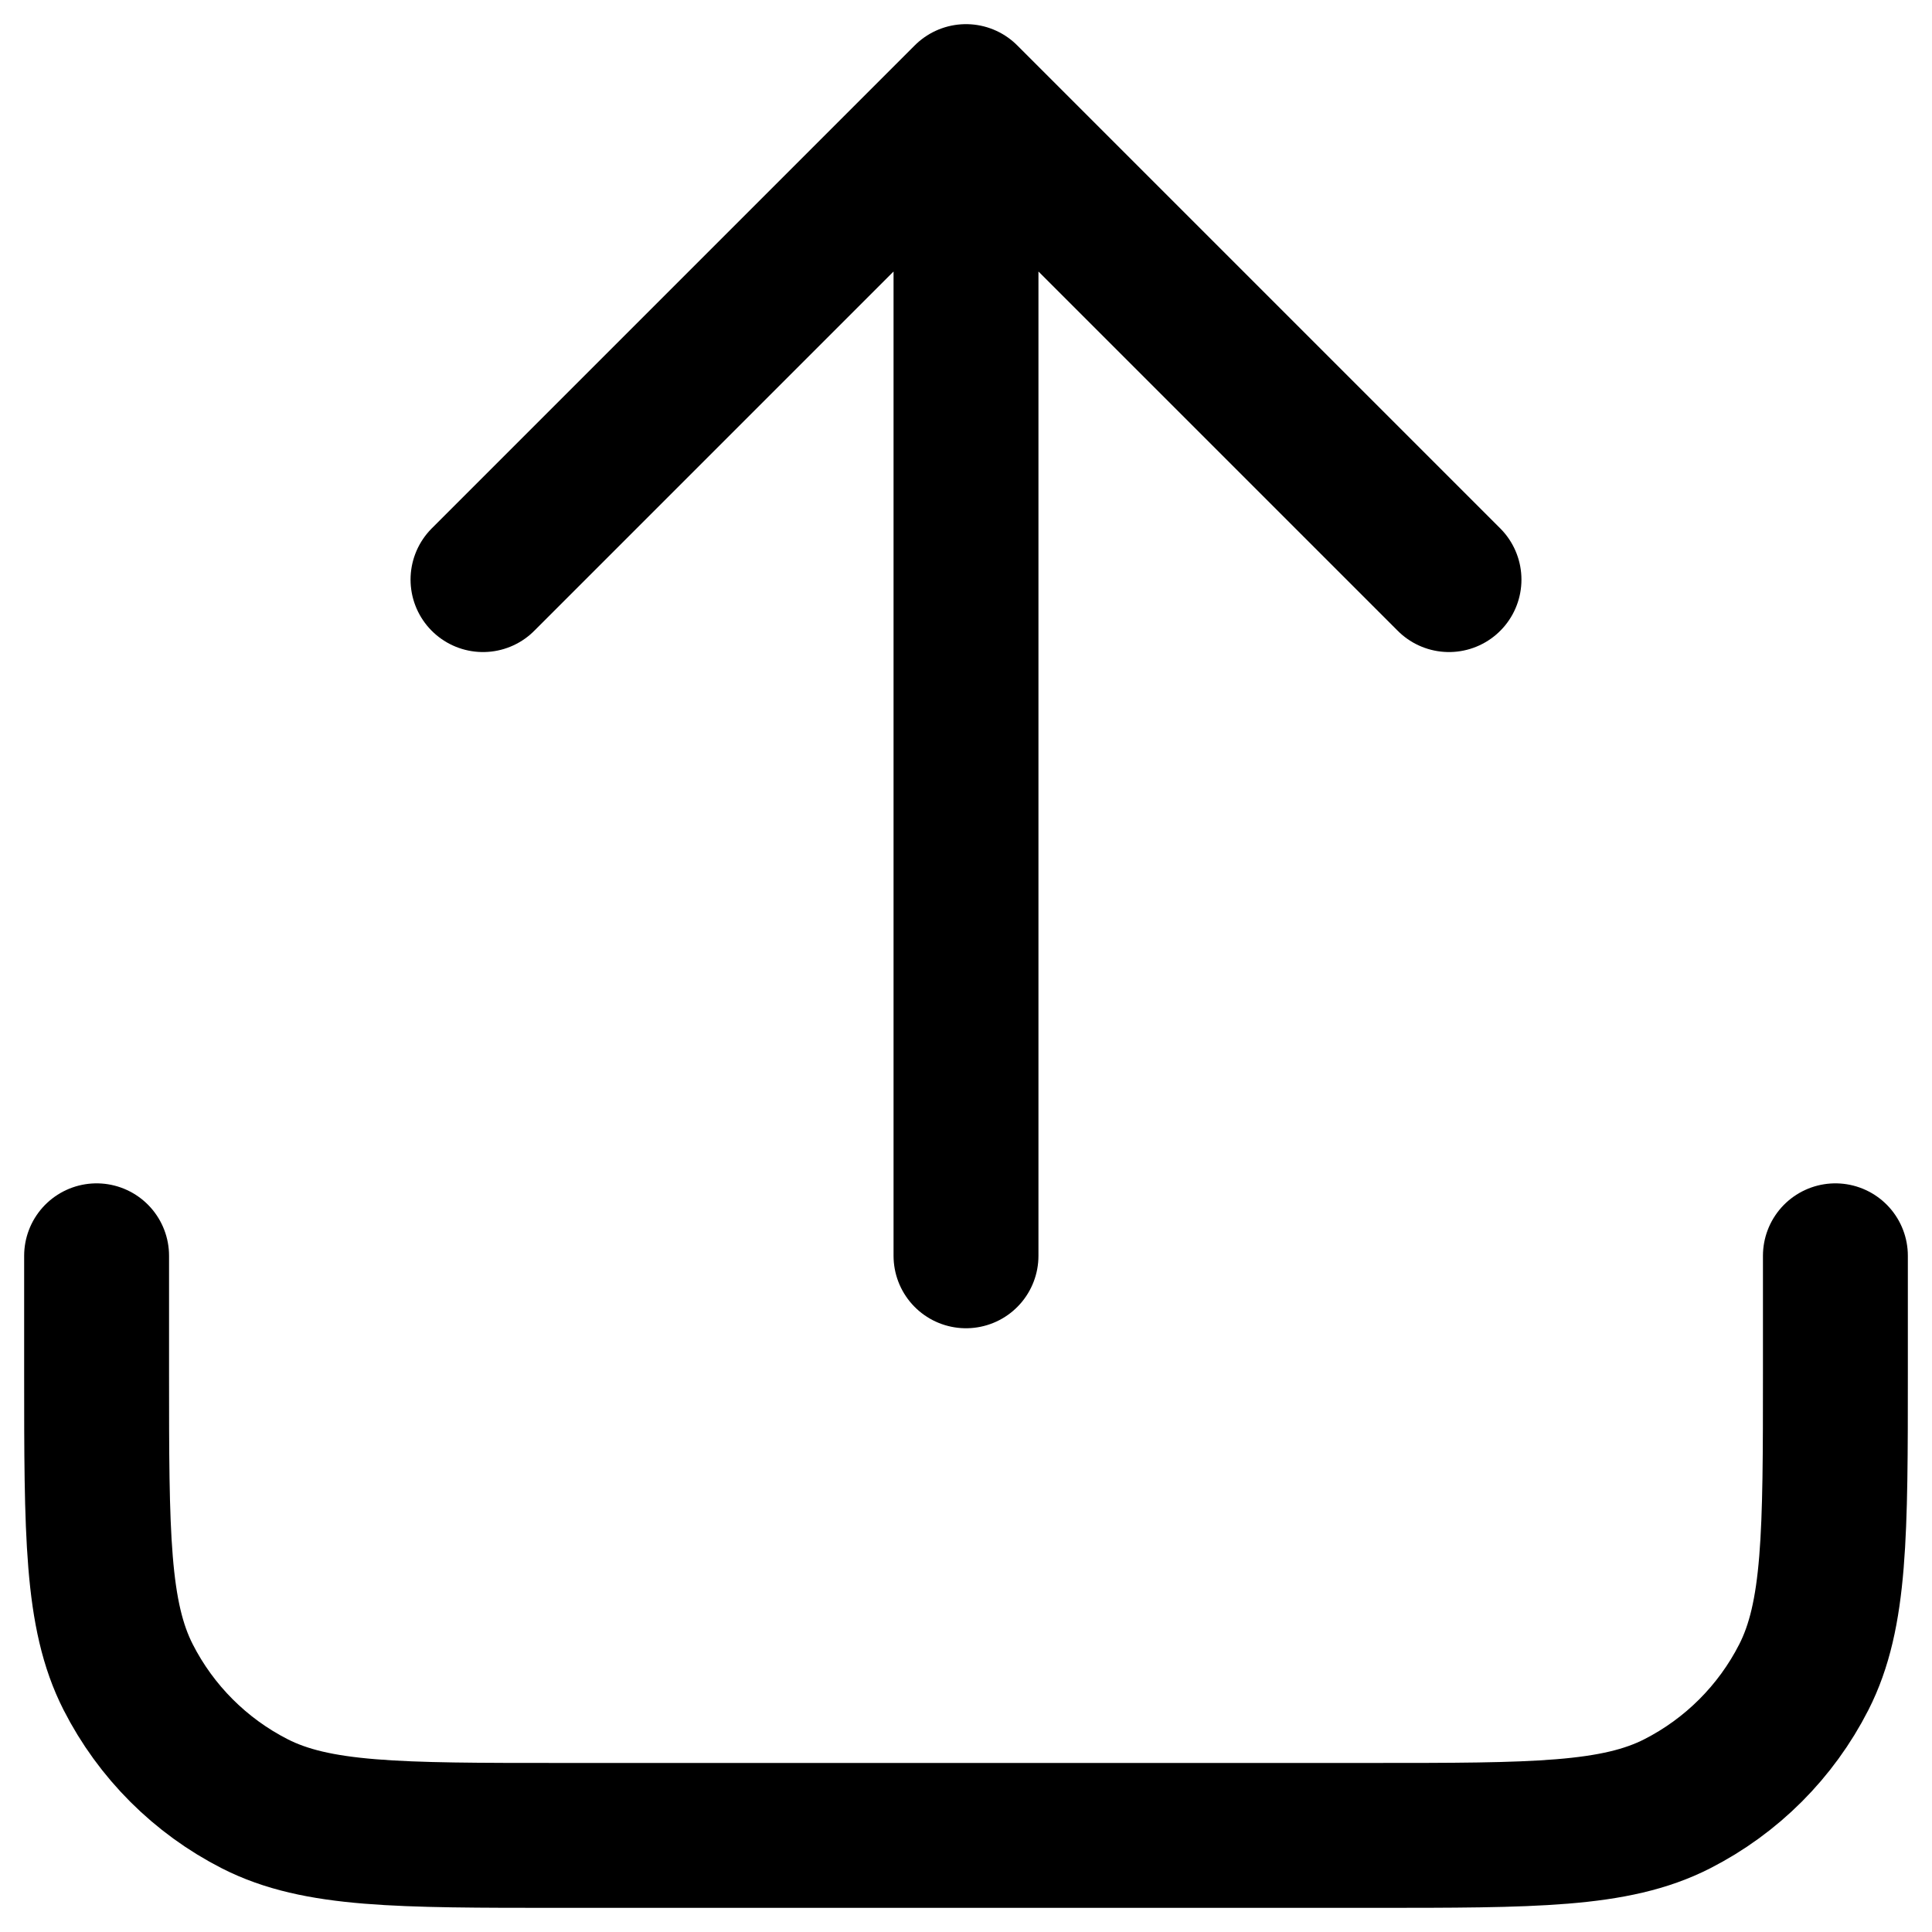
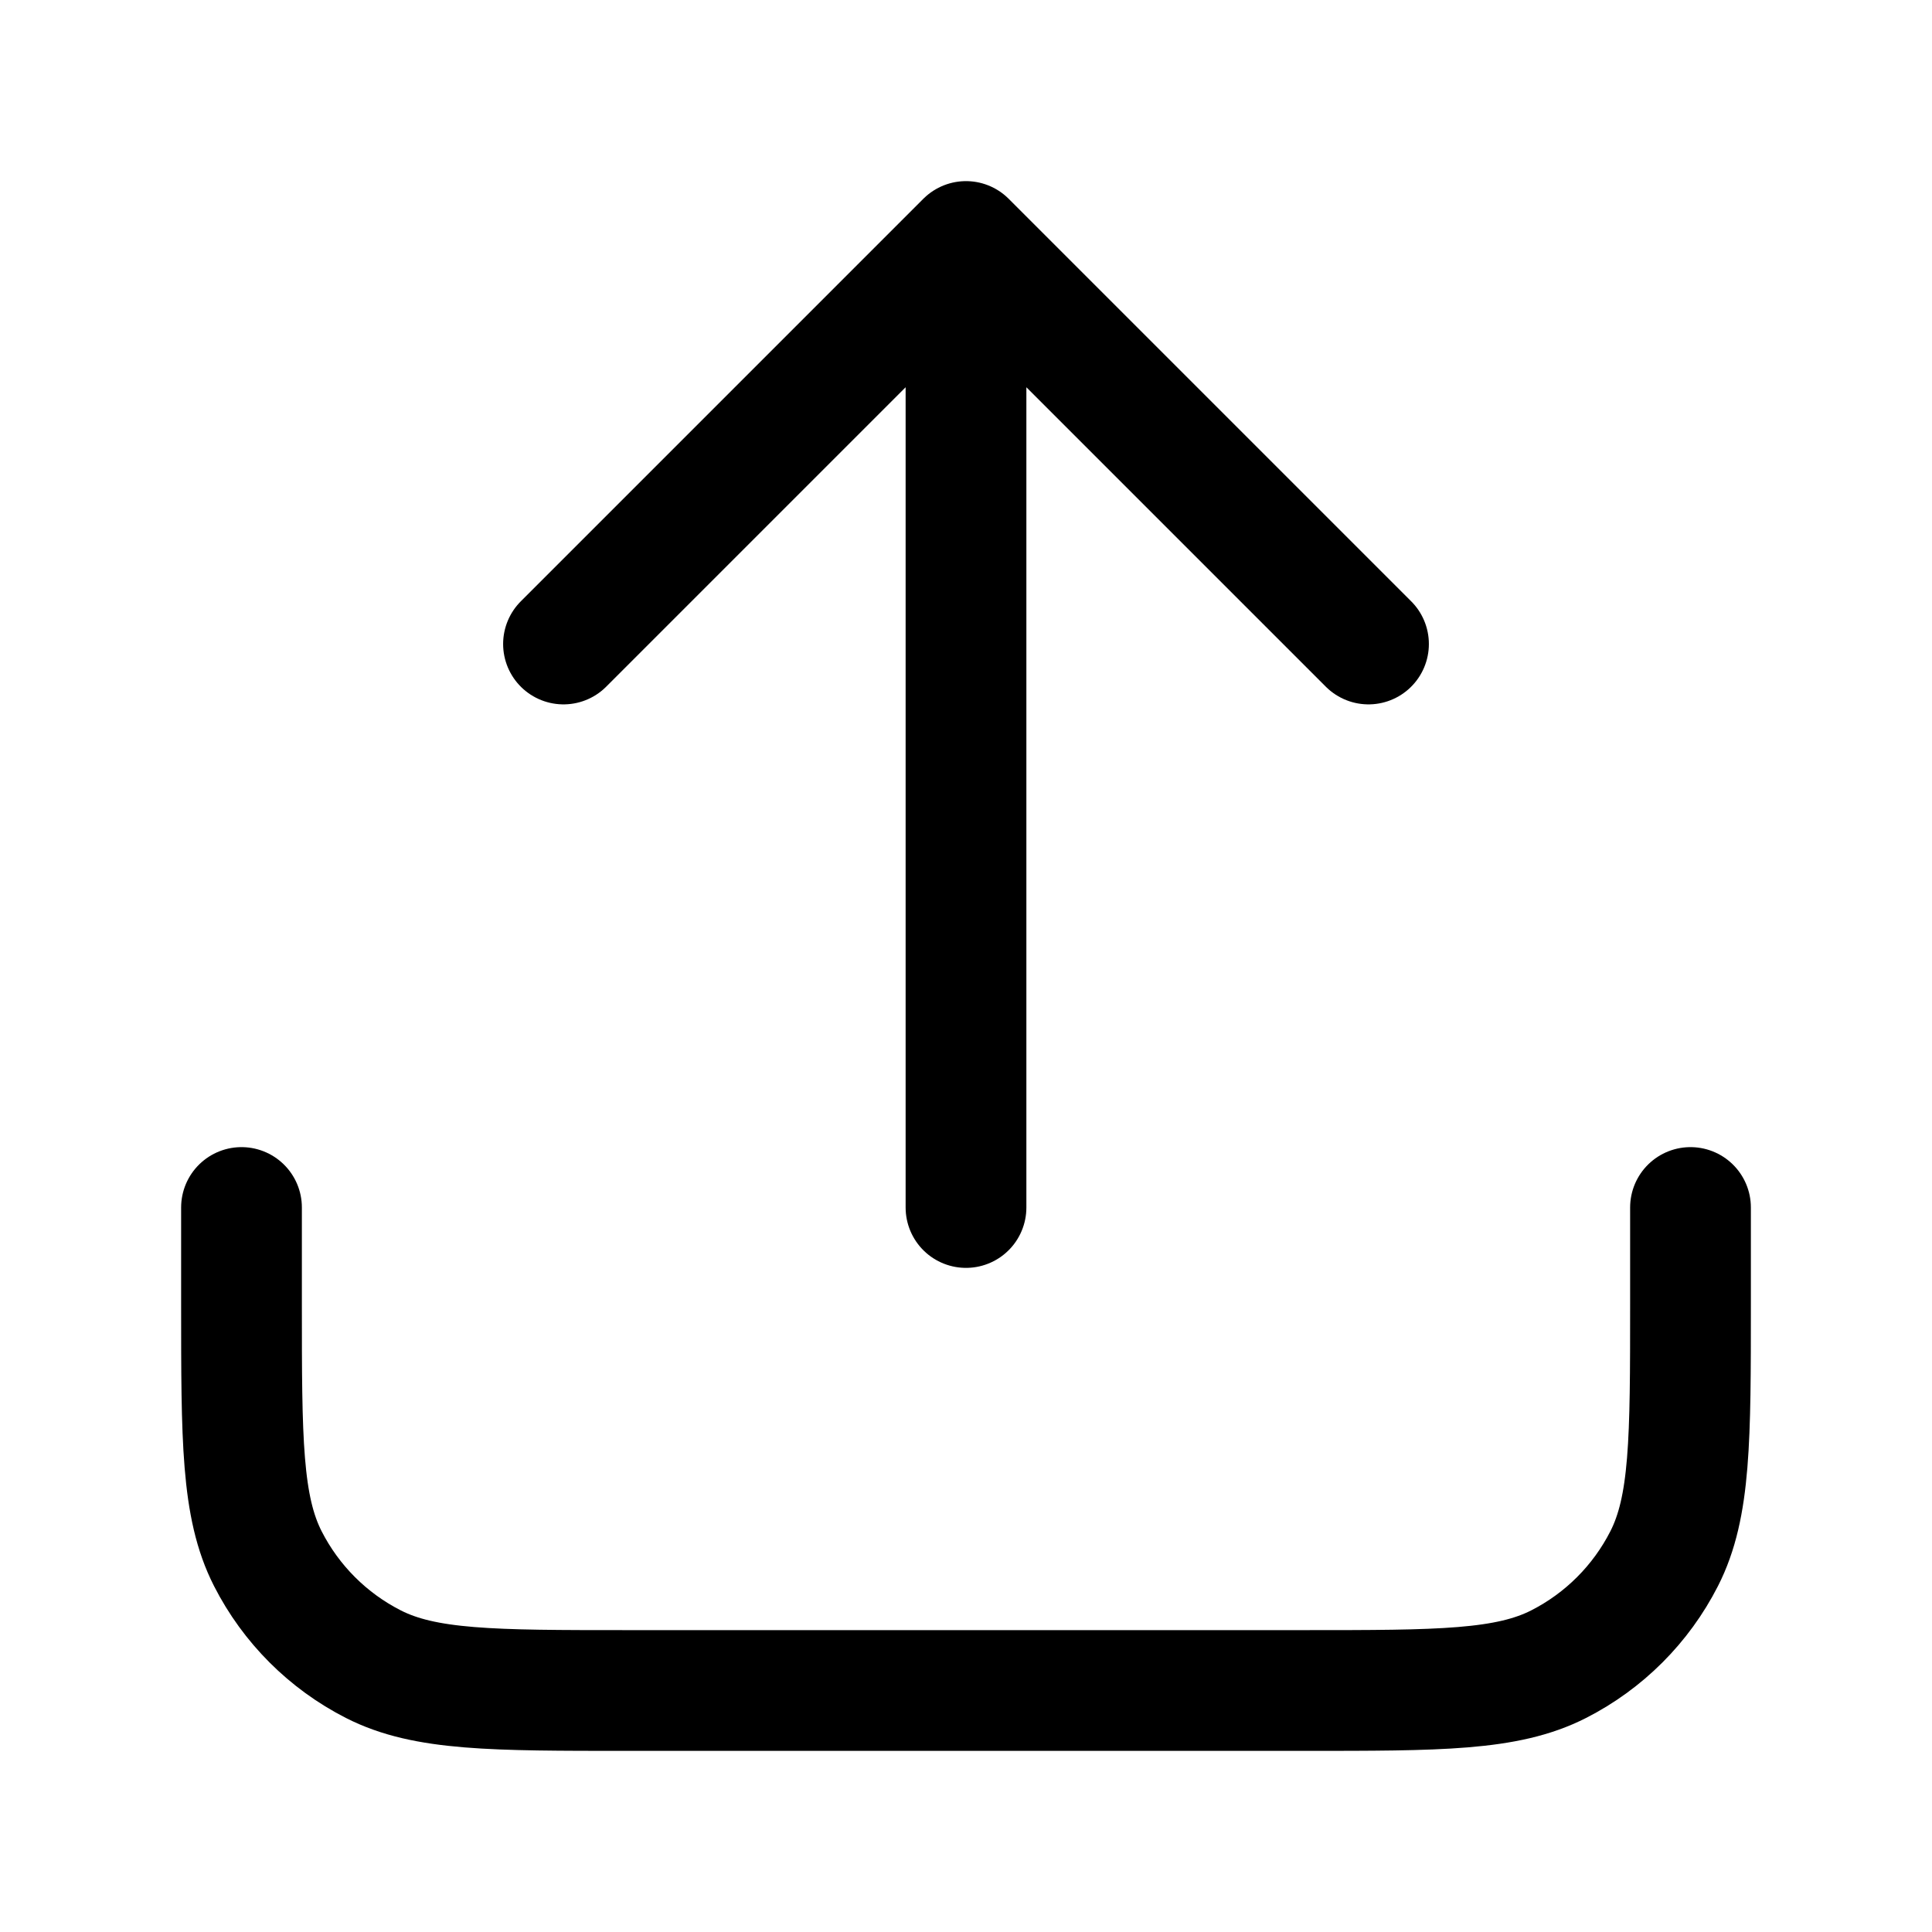
- <svg xmlns="http://www.w3.org/2000/svg" fill="none" viewBox="0 0 20 20" stroke-width="1.5" stroke="currentColor" aria-hidden="true">
-   <path stroke-linecap="round" stroke-linejoin="round" d="M19 13v1.2c0 1.68 0 2.52-.327 3.162a3 3 0 0 1-1.311 1.311C16.72 19 15.88 19 14.2 19H5.8c-1.68 0-2.52 0-3.162-.327a3 3 0 0 1-1.311-1.311C1 16.72 1 15.88 1 14.2V13m14-7-5-5m0 0L5 6m5-5v12" />
+ <svg xmlns="http://www.w3.org/2000/svg" fill="none" viewBox="0 0 24 24" stroke-width="1.5" stroke="currentColor" aria-hidden="true">
+   <path stroke-linecap="round" stroke-linejoin="round" d="M21 15v1.2c0 1.68 0 2.52-.327 3.162a3 3 0 0 1-1.311 1.311C18.72 21 17.88 21 16.2 21H7.8c-1.68 0-2.52 0-3.162-.327a3 3 0 0 1-1.311-1.311C3 18.72 3 17.88 3 16.2V15m14-7-5-5m0 0L7 8m5-5v12" />
</svg>
